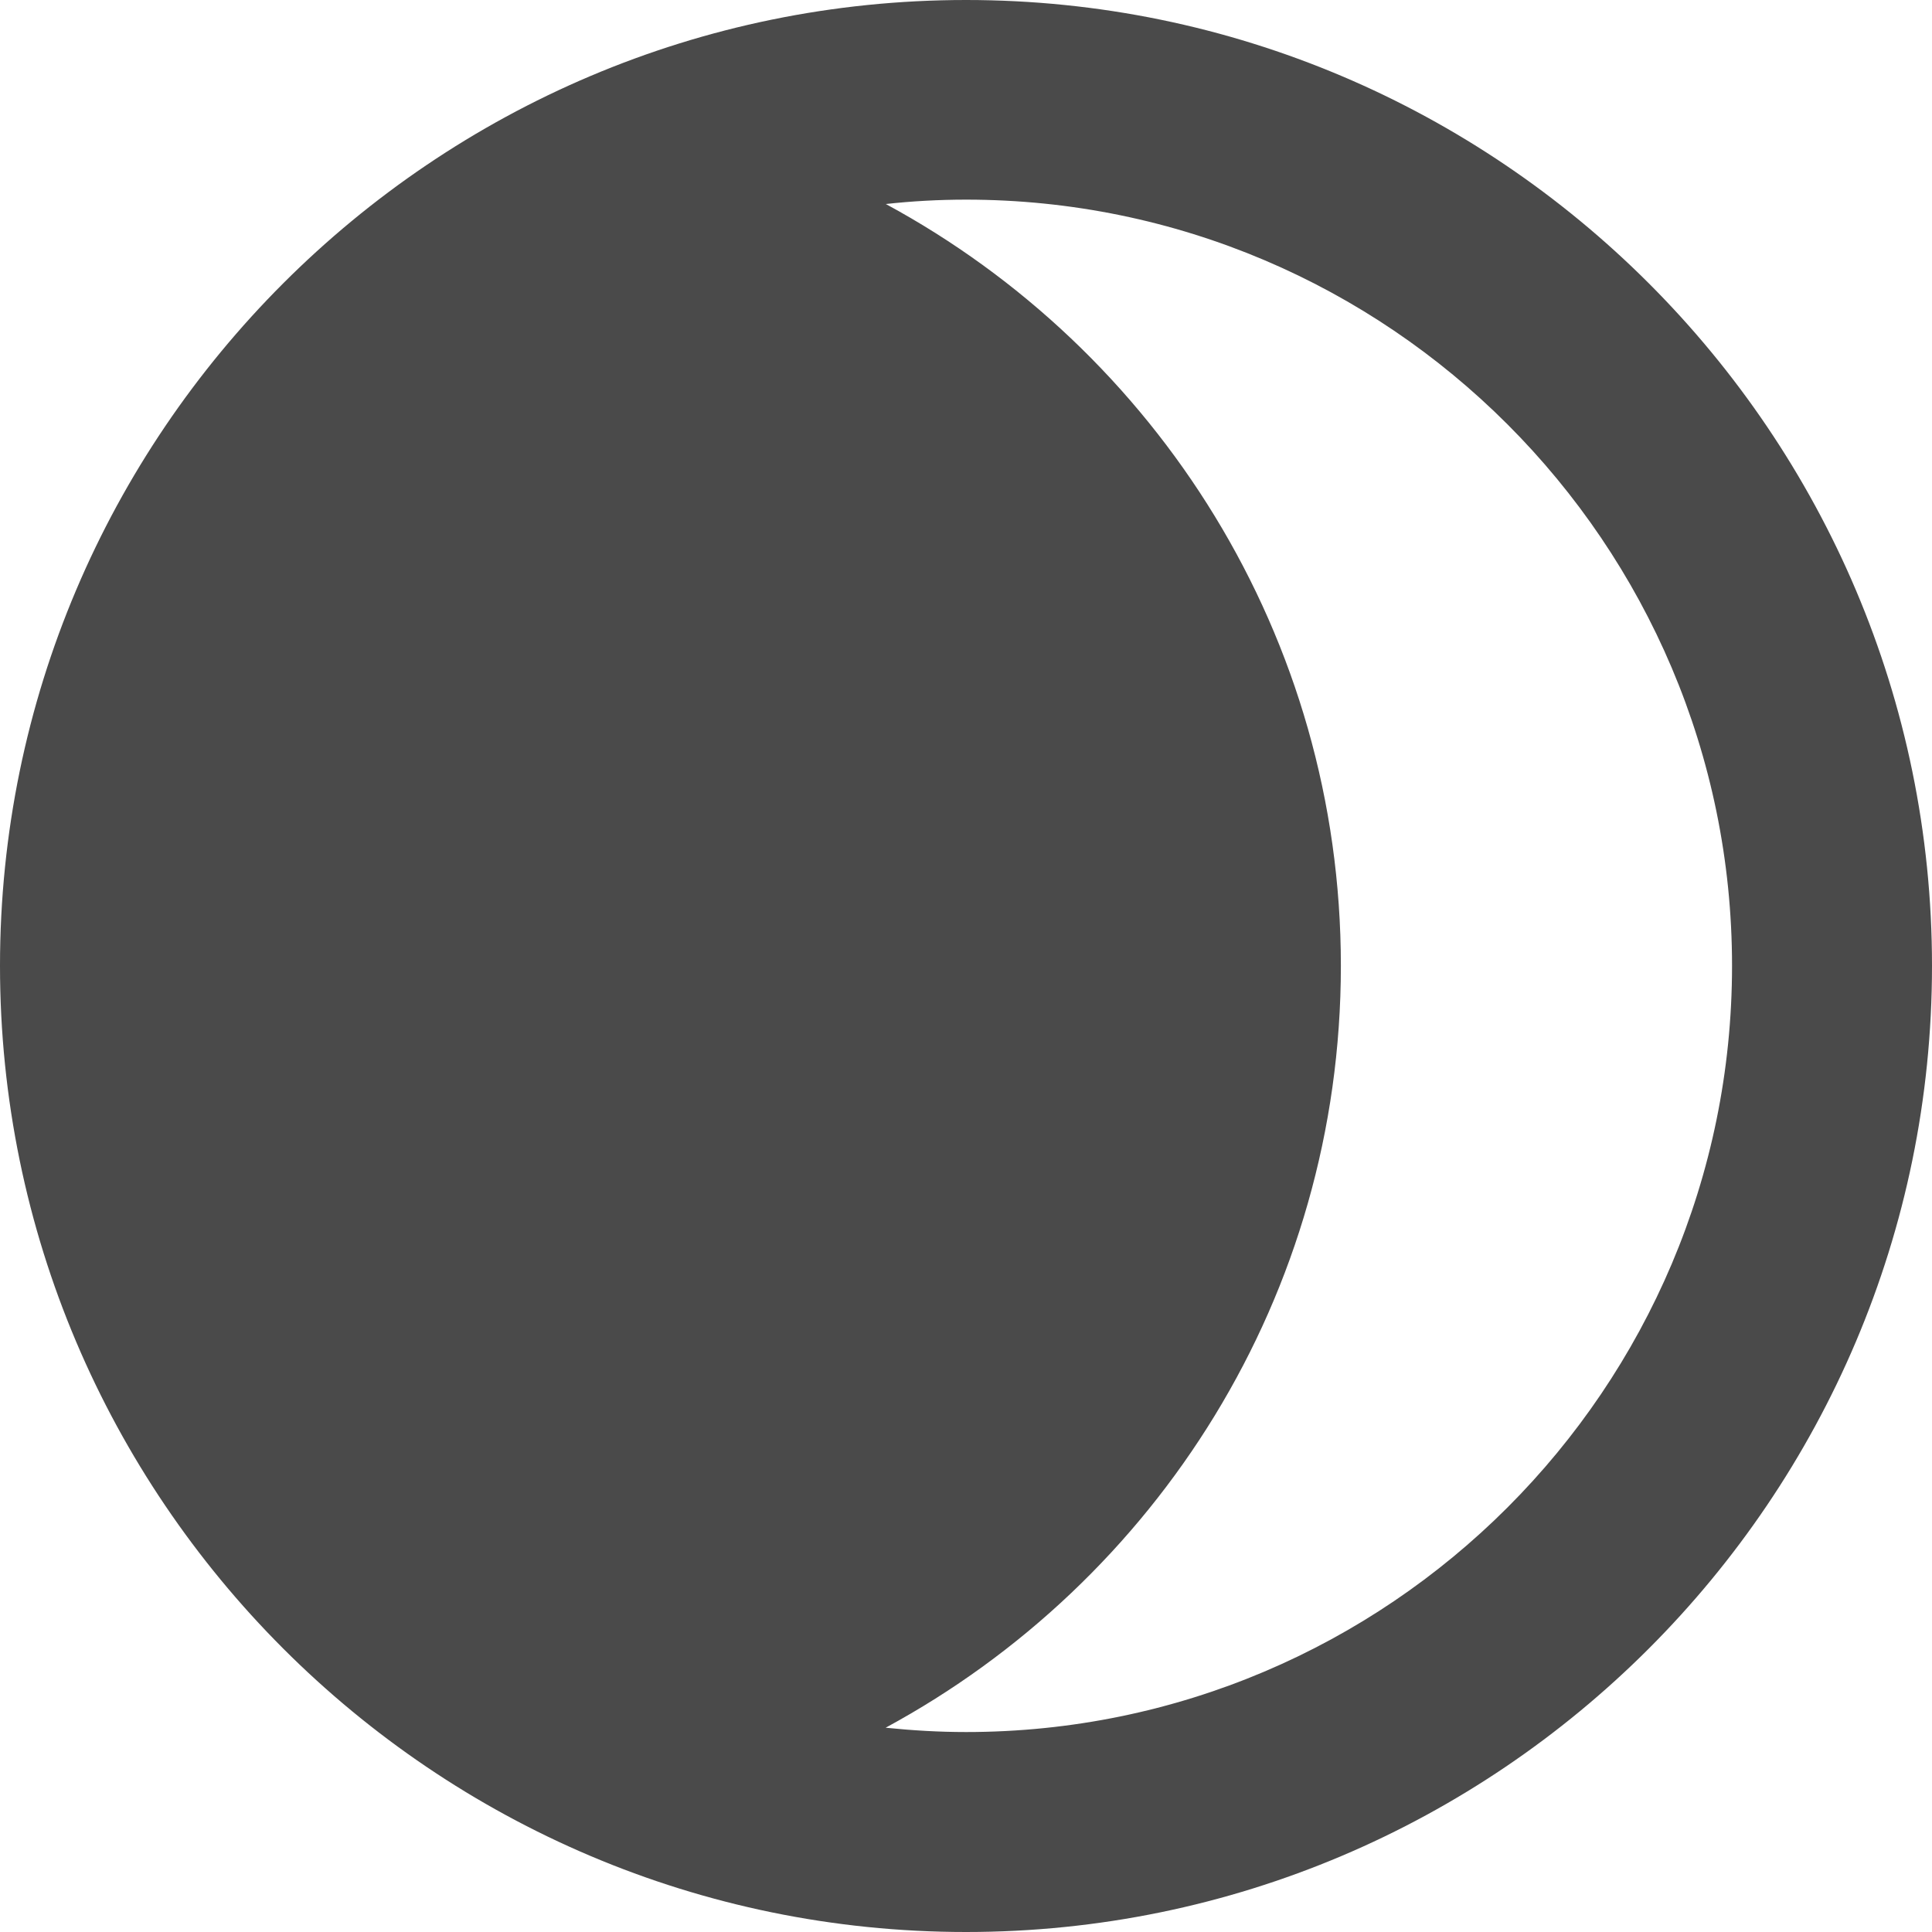
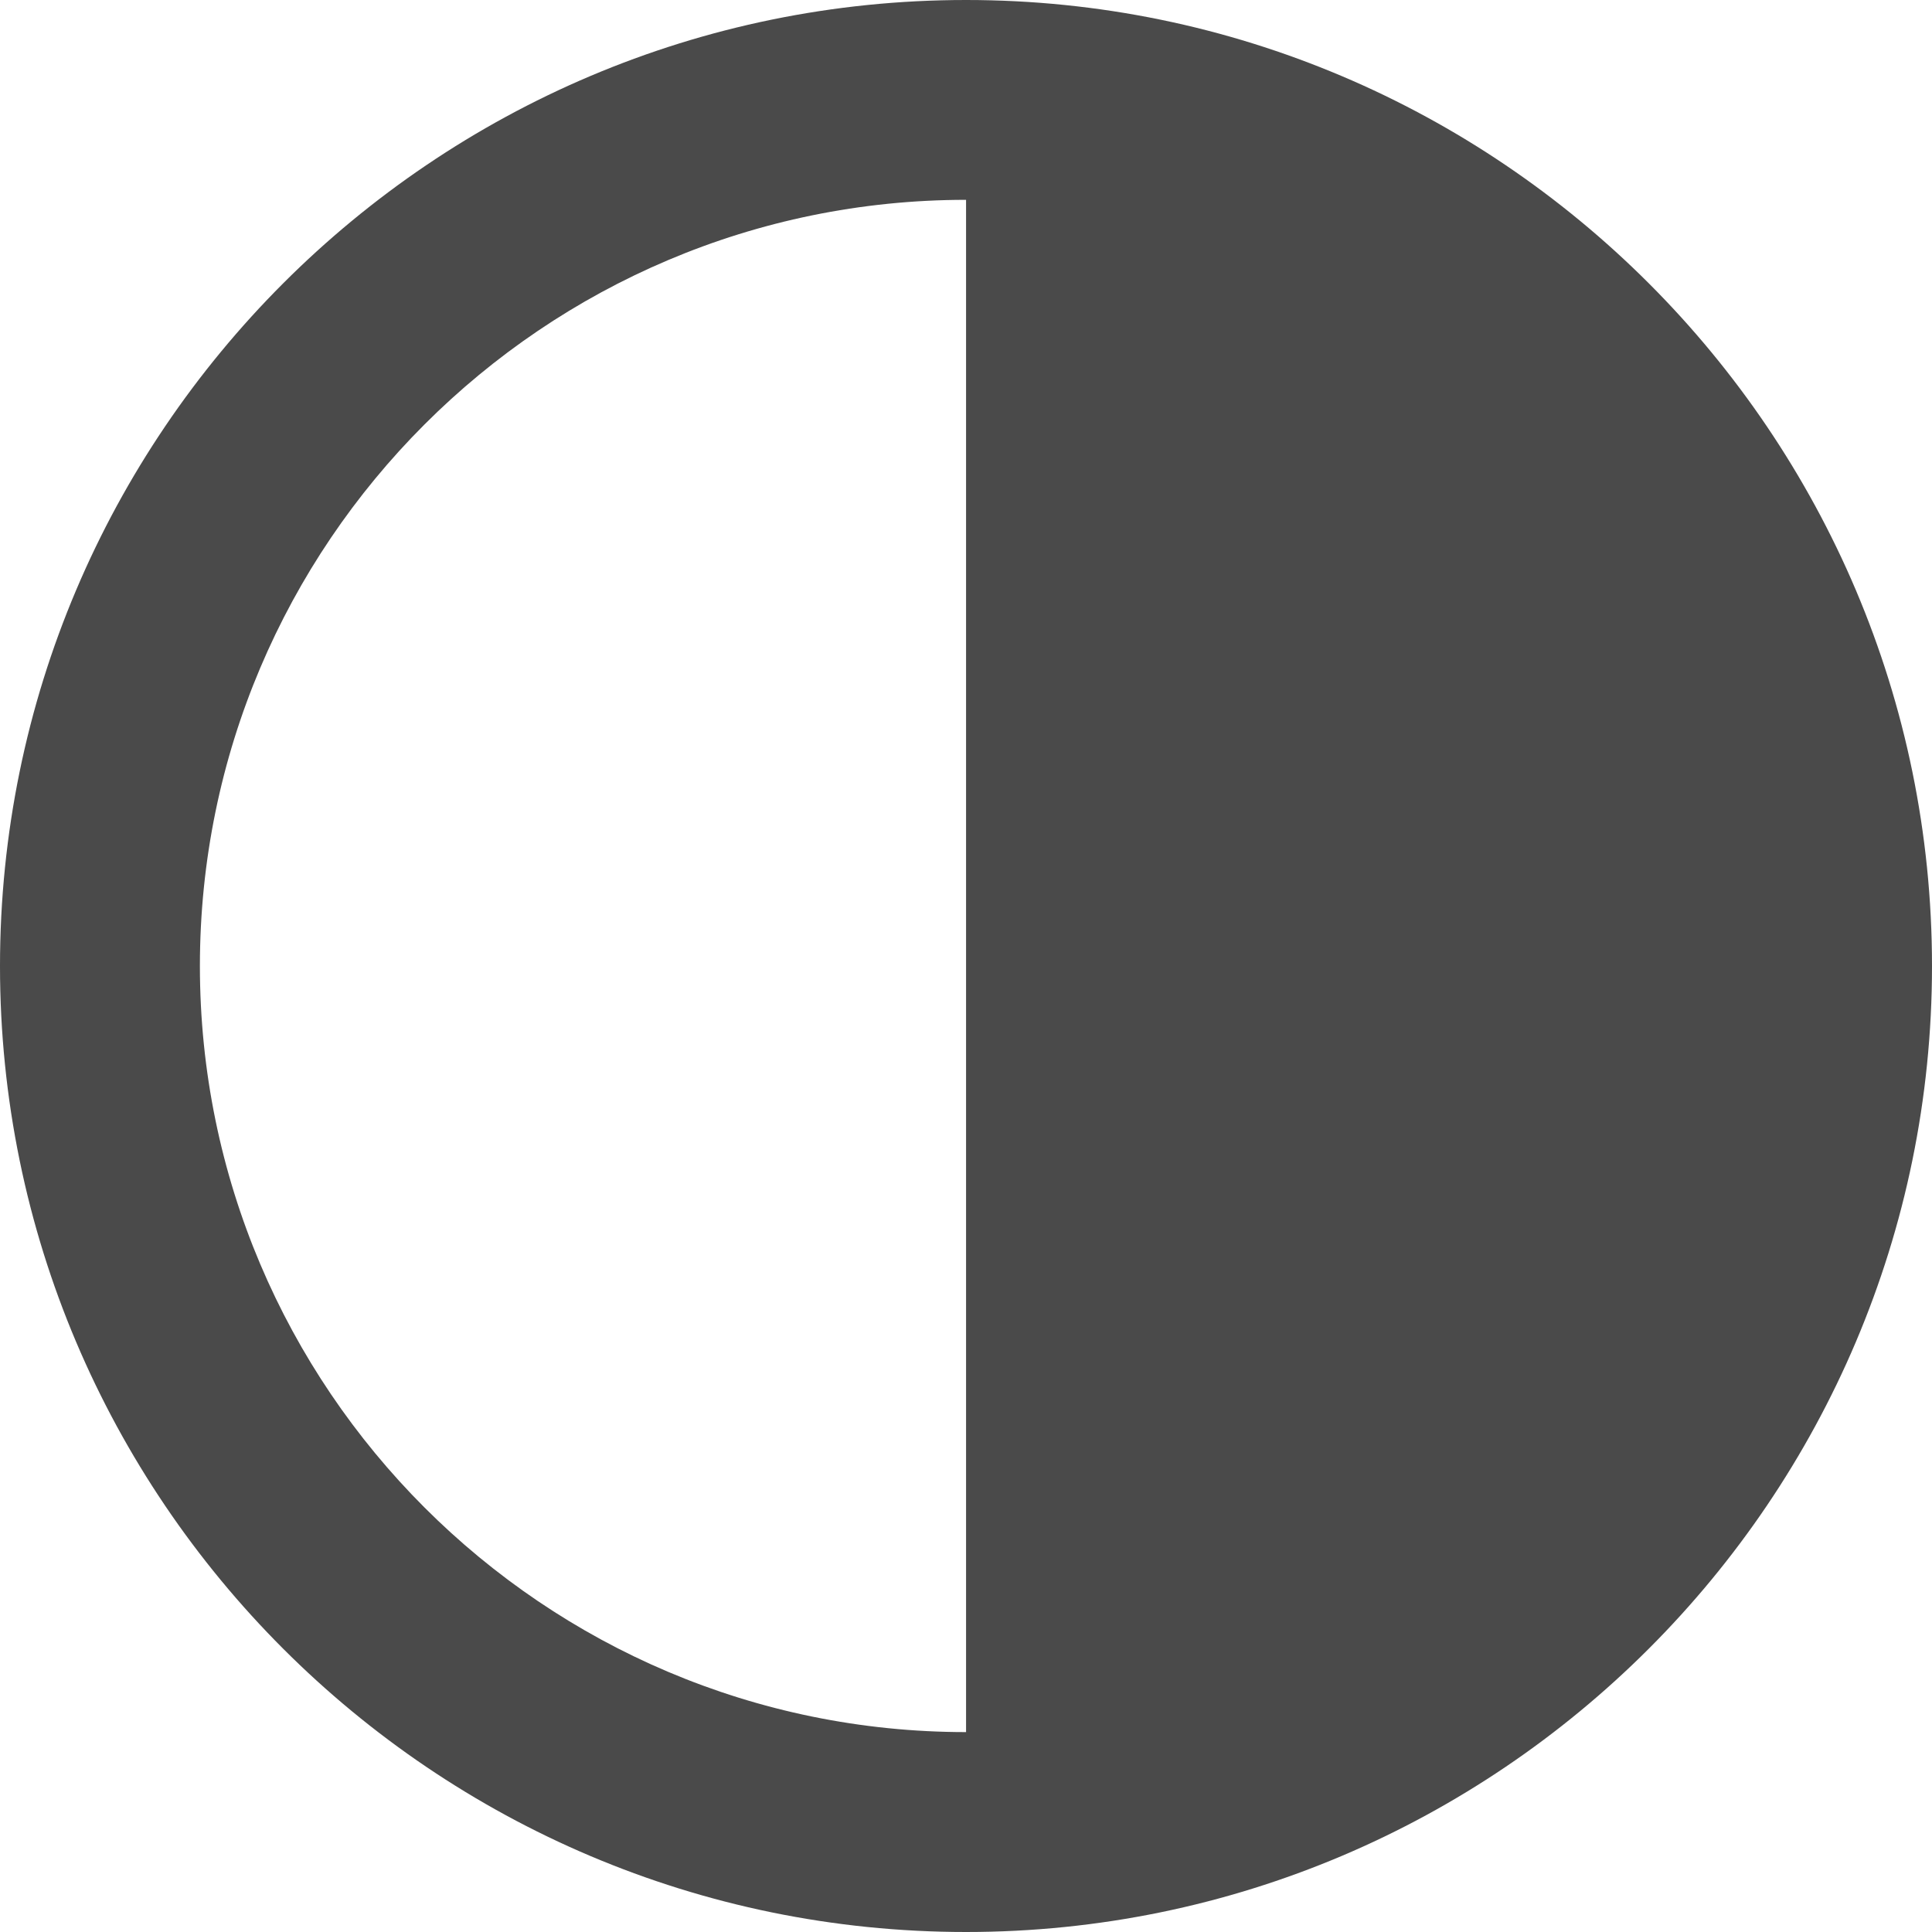
<svg xmlns="http://www.w3.org/2000/svg" width="30px" height="30px" viewBox="0 0 30 30" version="1.1">
  <defs />
  <g id="Page-1" stroke="none" stroke-width="1" fill="none" fill-rule="evenodd">
    <g id="iPhone-6-Plus" fill="#4A4A4A">
-       <path d="M15.001,26.895 C14.578,26.895 14.164,26.87 13.752,26.828 C17.958,24.552 20.821,20.117 20.821,14.996 C20.821,9.882 17.958,5.442 13.755,3.168 C14.164,3.123 14.579,3.1 15.001,3.1 C21.56,3.1 26.895,8.438 26.895,14.996 C26.895,21.562 21.562,26.895 15.001,26.895 M15.001,0 C6.732,0 0,6.728 0,14.997 C0,23.269 6.731,30 15.001,30 C23.268,30 30,23.271 30,14.997 C30,6.728 23.269,0 15.001,0" id="Page-1" />
+       <path d="M15.001,26.896 C8.439,26.896 3.104,21.562 3.104,15 C3.104,8.438 8.439,3.103 15.001,3.103 L15.001,26.896 Z M15.001,0 C6.728,0 0,6.729 0,15.001 C0,23.271 6.726,30 15.001,30 C23.271,30 30,23.271 30,15.001 C30,6.729 23.271,0 15.001,0 L15.001,0 Z" id="Page-1" />
    </g>
  </g>
</svg>
